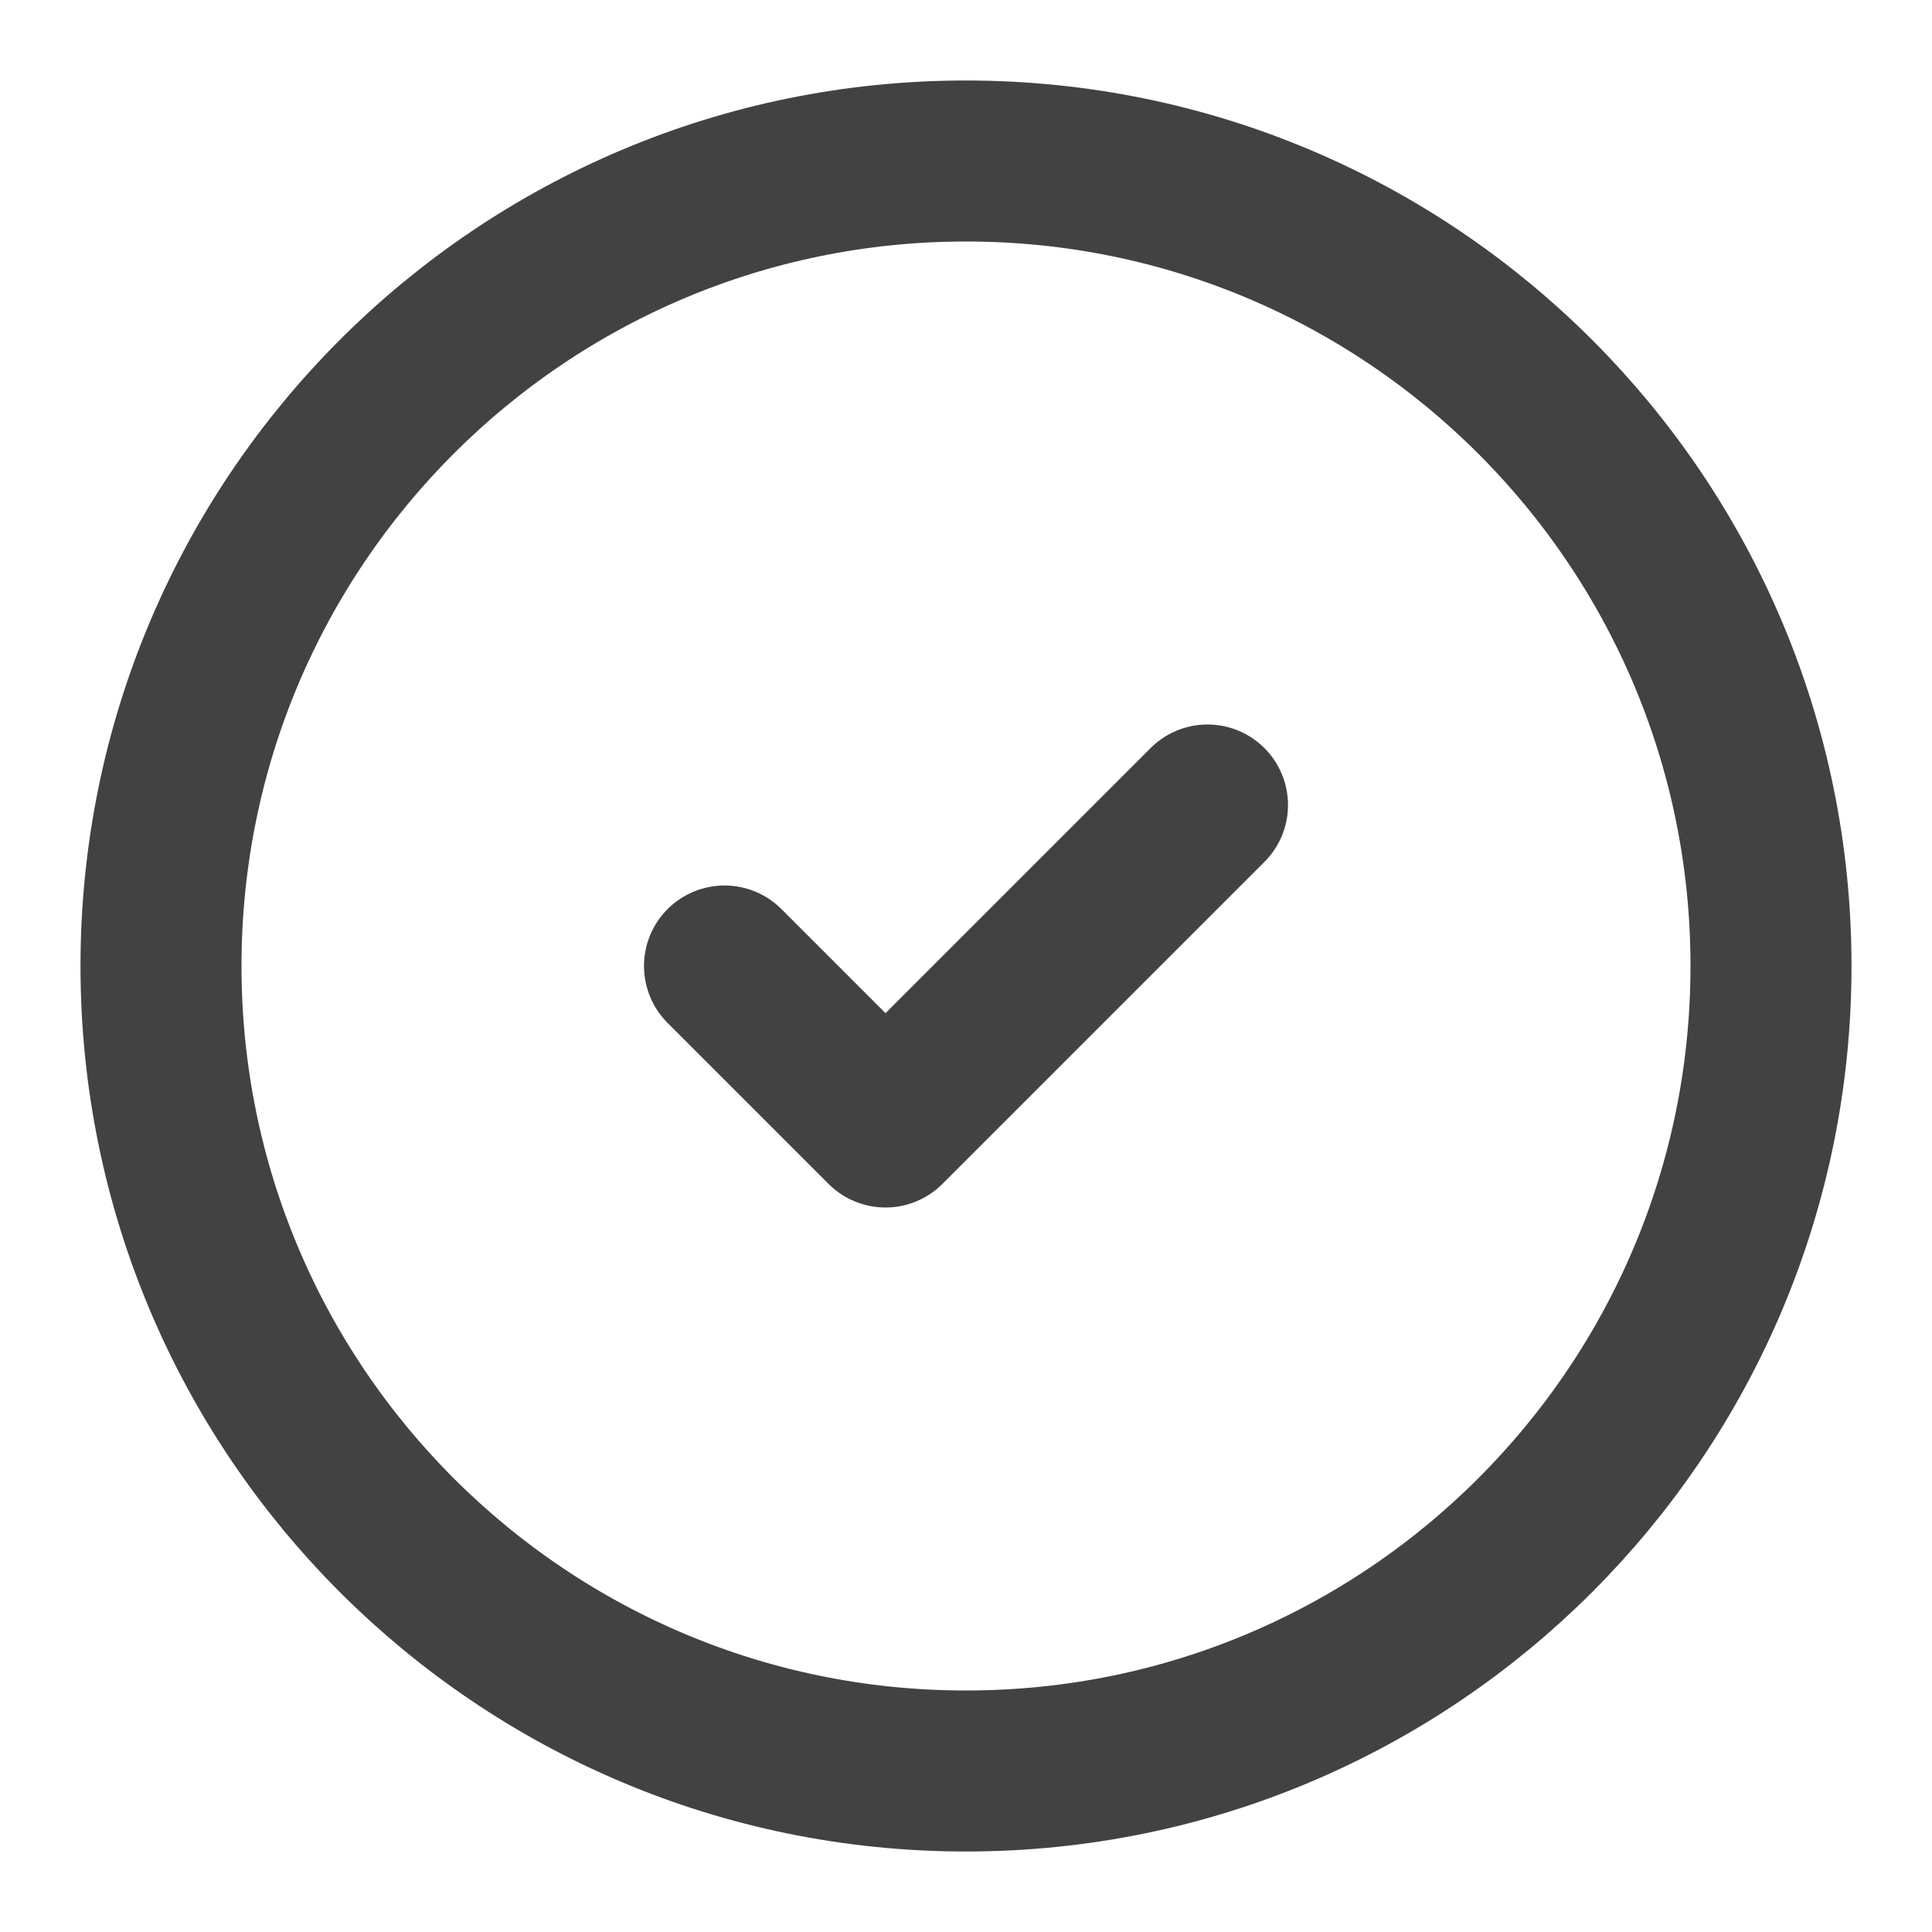
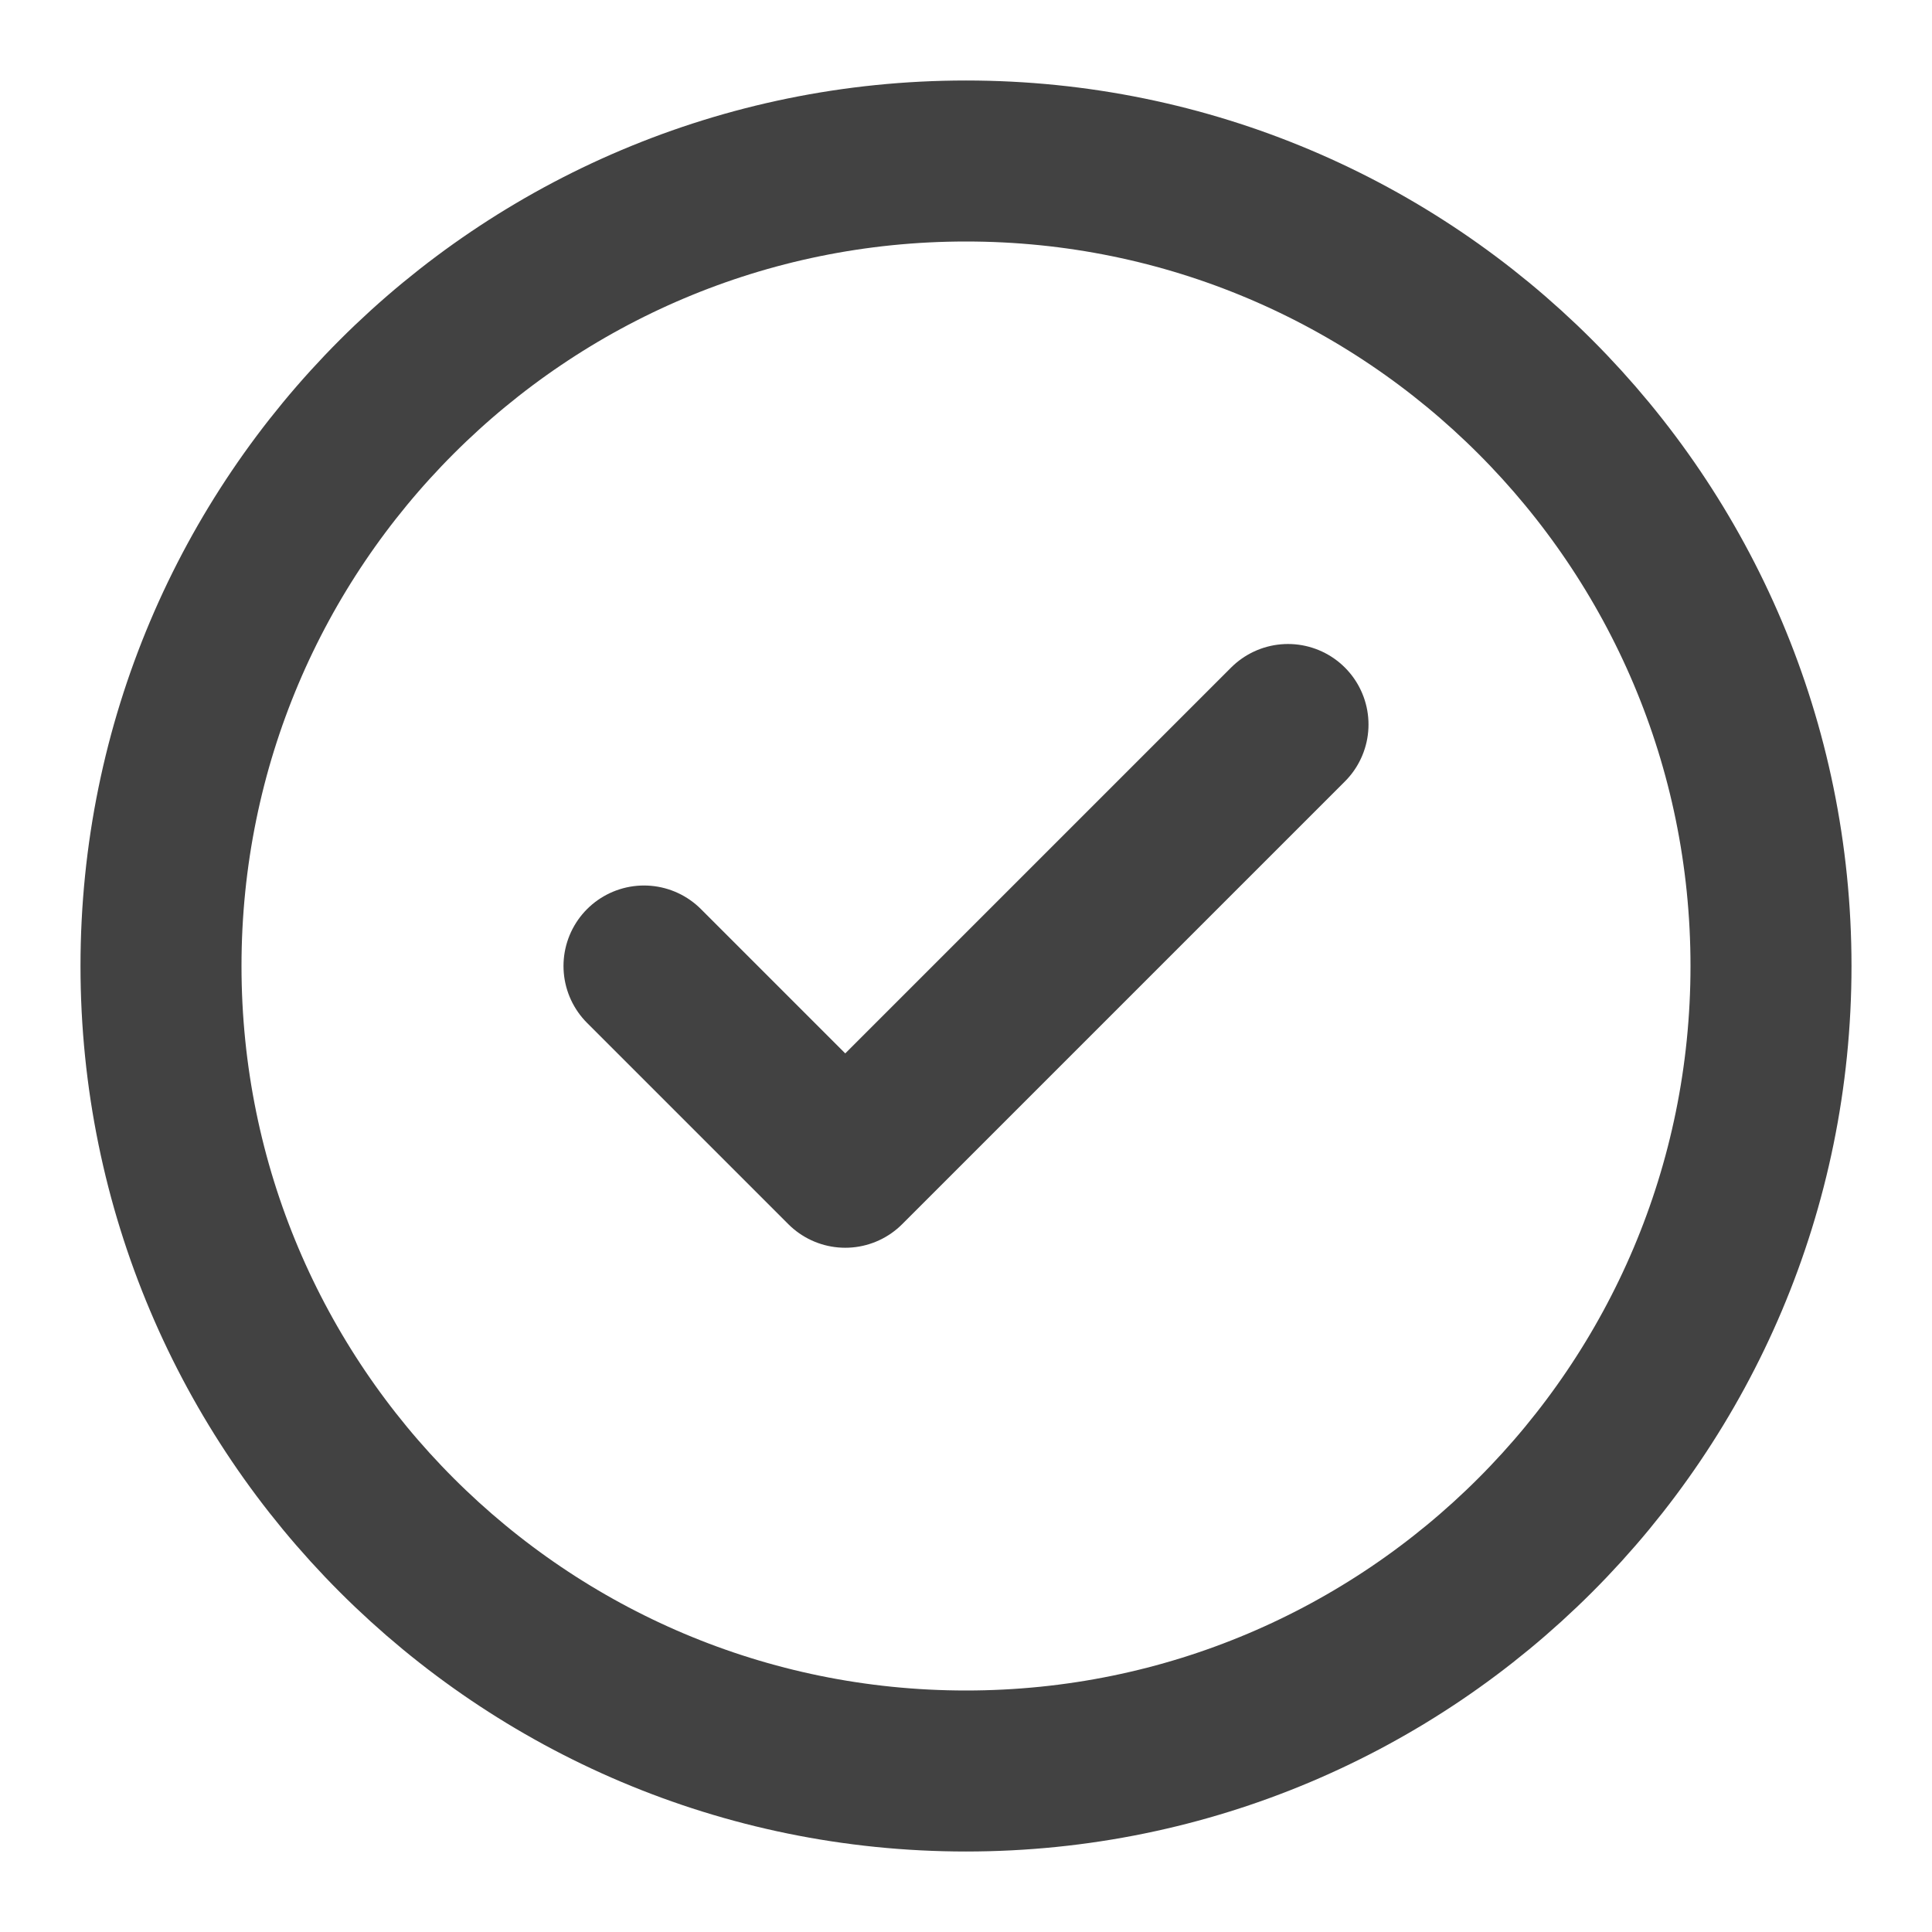
<svg xmlns="http://www.w3.org/2000/svg" width="16" height="16" viewBox="0 0 24 24" fill="none" stroke="#424242" stroke-width="2" stroke-linecap="round" stroke-linejoin="round">
  <circle cx="12" cy="12" r="10" />
-   <path d="m9 12 2 2 4-4" />
+   <path d="m16 9-5.5 5.5L8 12" />
</svg>
